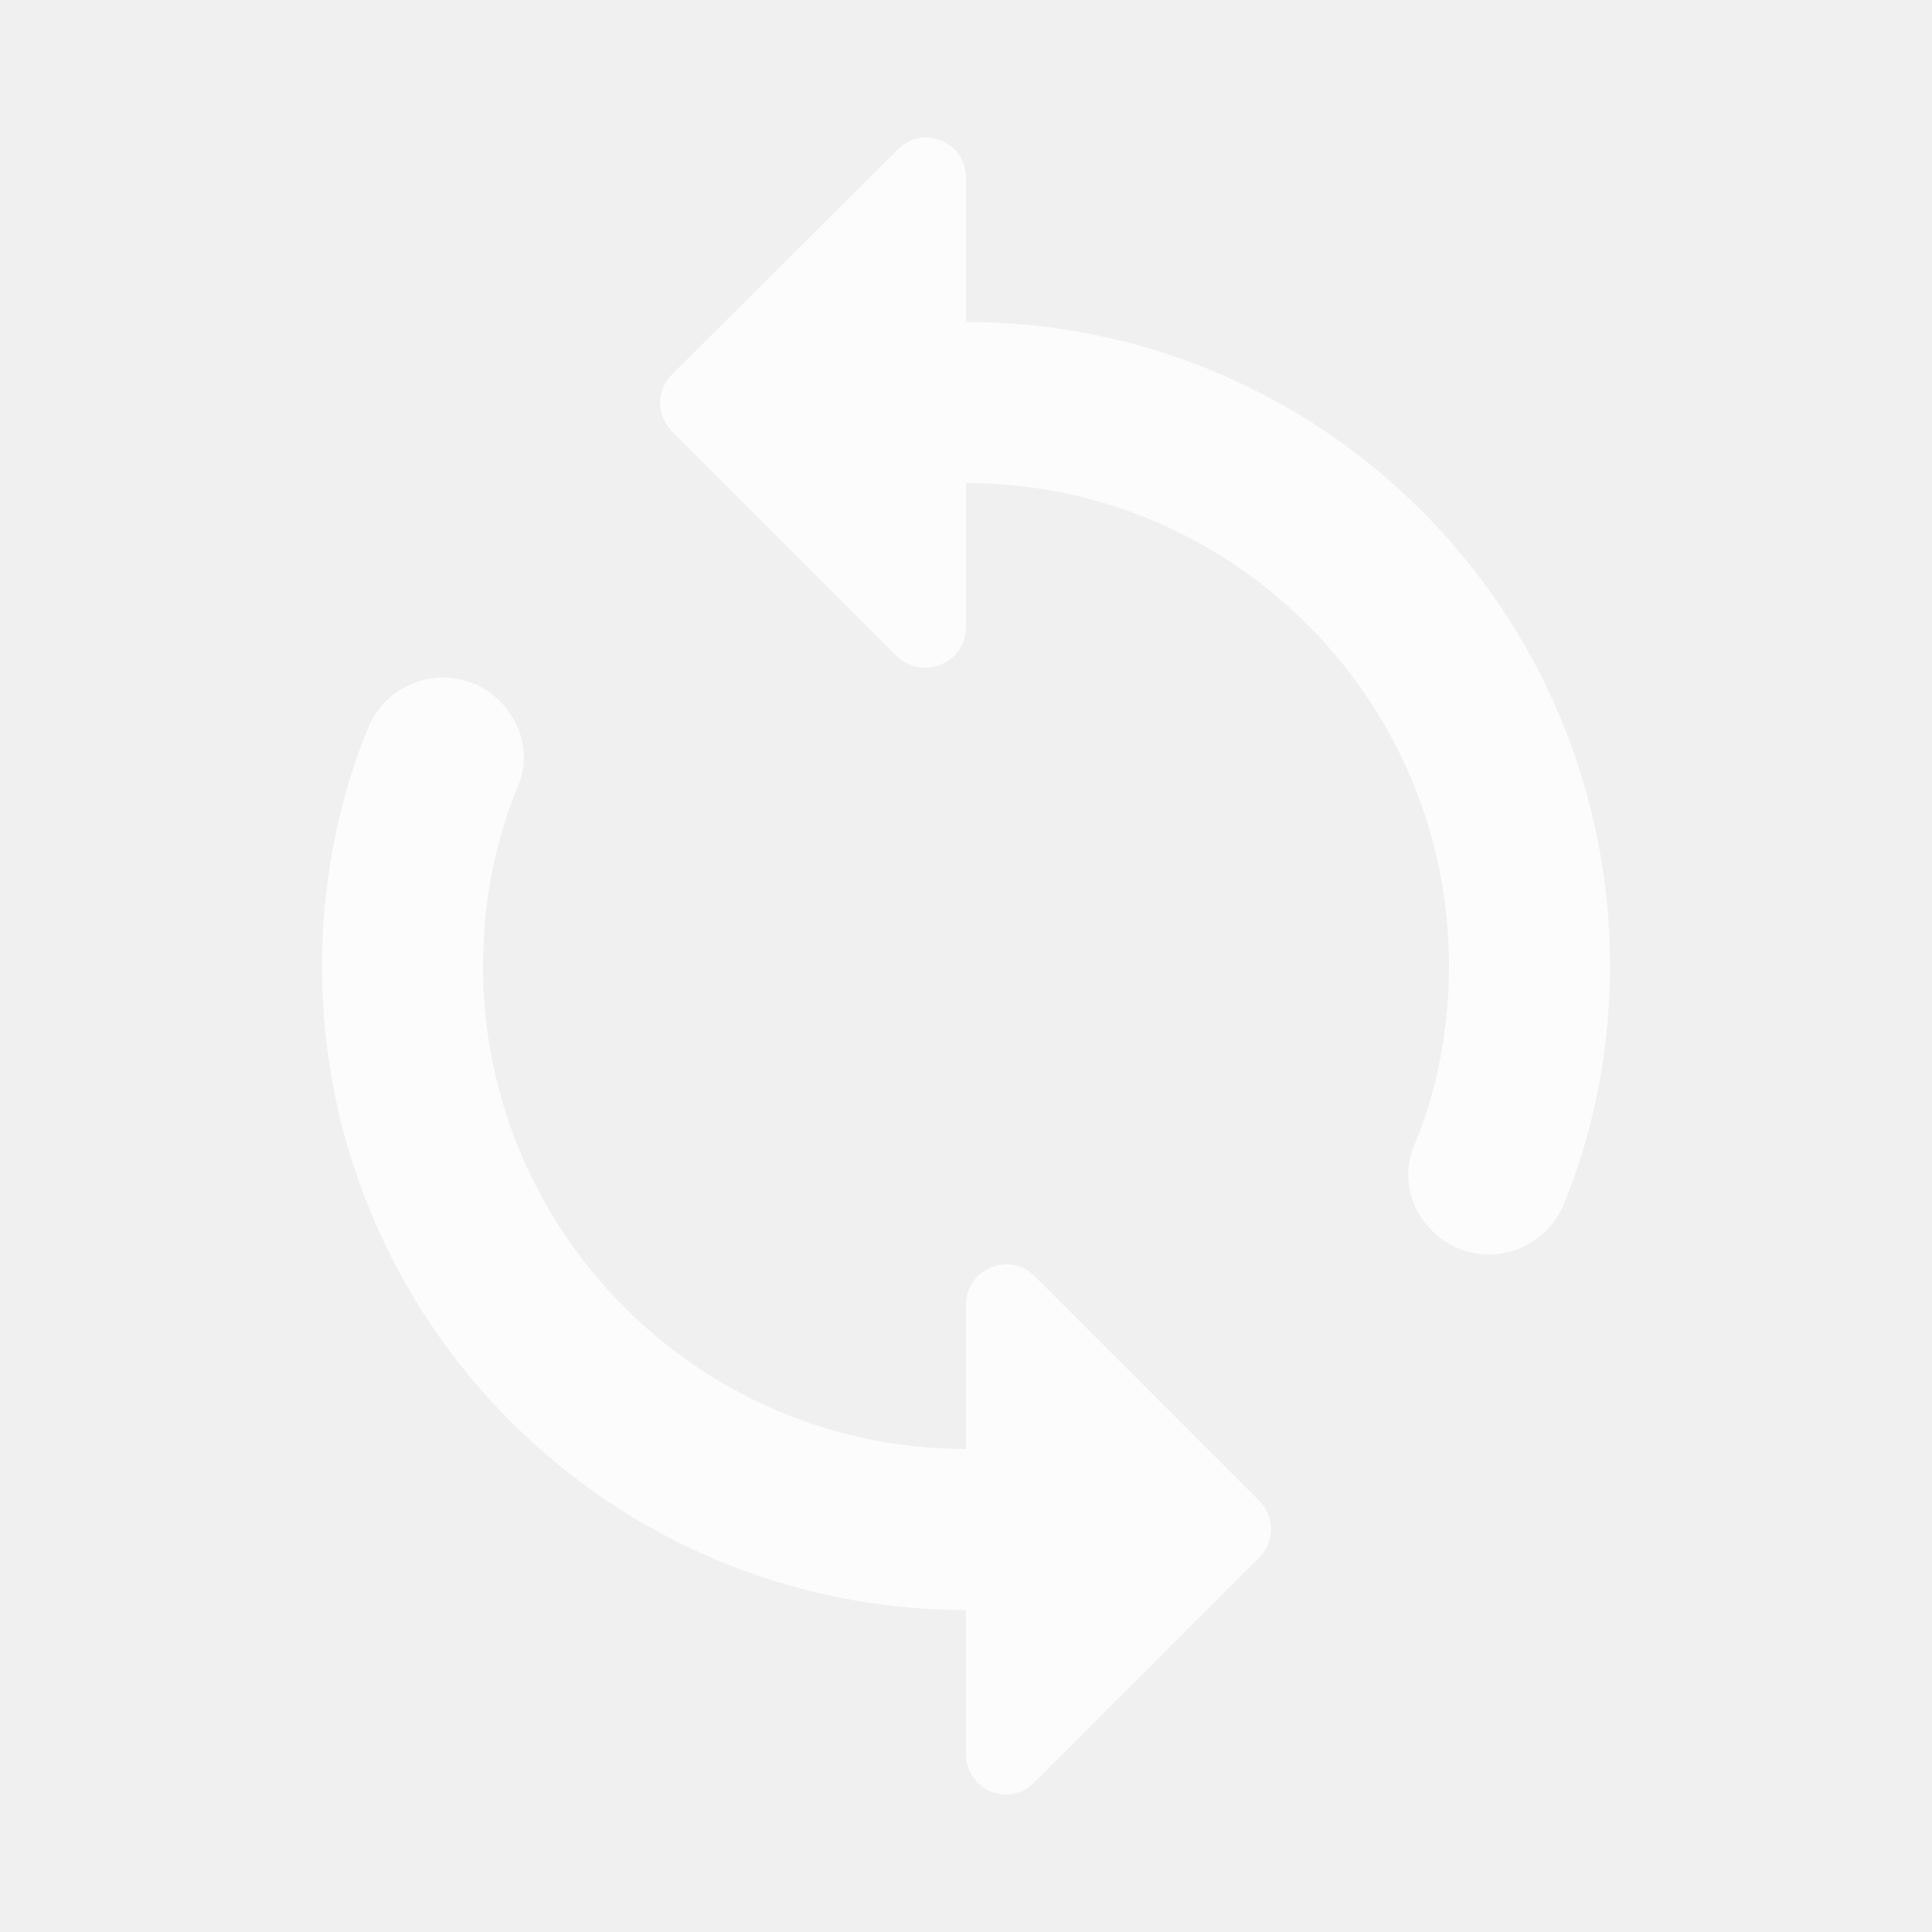
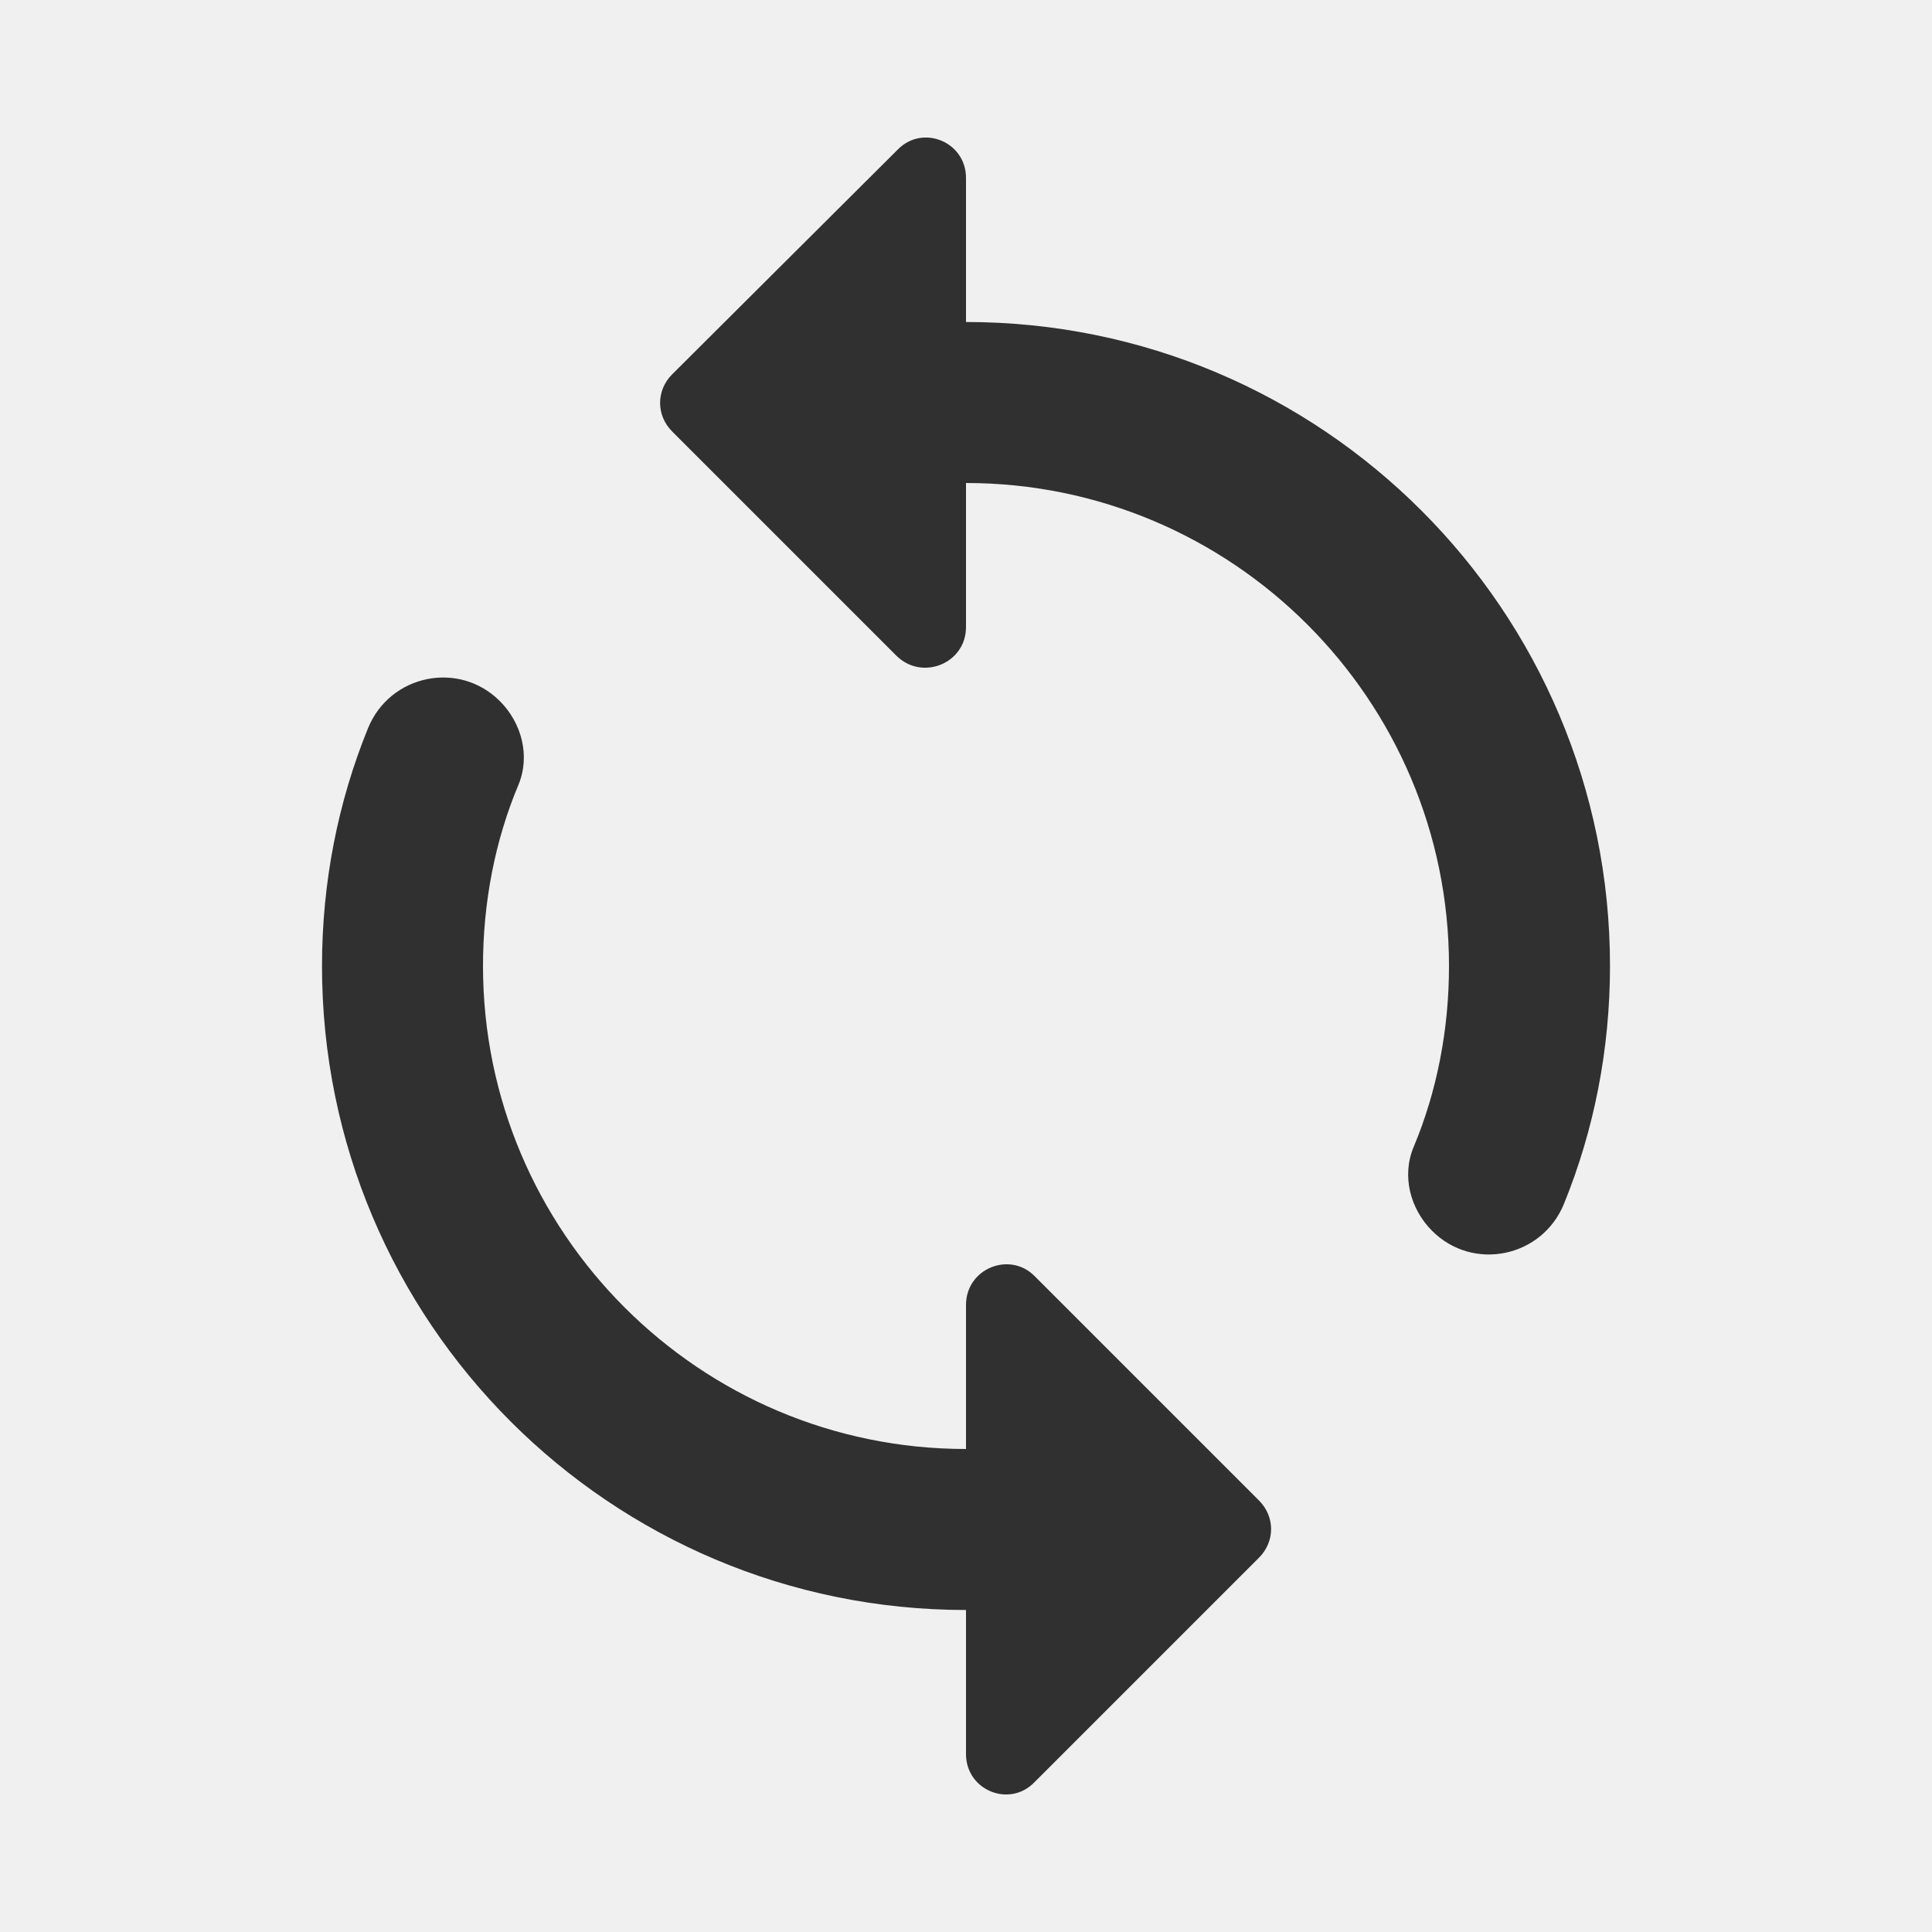
- <svg xmlns="http://www.w3.org/2000/svg" width="24" height="24" viewBox="0 0 24 24" fill="none">
+ <svg xmlns="http://www.w3.org/2000/svg" viewBox="0 0 24 24" fill="none">
  <g clip-path="url(#clip0_6568_4233)">
-     <path opacity="0.8" d="M12 4V2.21C12 1.76 11.46 1.54 11.15 1.86L8.35 4.65C8.15 4.85 8.15 5.16 8.35 5.36L11.14 8.15C11.46 8.46 12 8.24 12 7.79V6C15.31 6 18 8.69 18 12C18 12.79 17.85 13.56 17.56 14.25C17.41 14.61 17.52 15.02 17.79 15.29C18.3 15.8 19.16 15.62 19.43 14.95C19.8 14.04 20 13.04 20 12C20 7.58 16.42 4 12 4ZM12 18C8.69 18 6 15.31 6 12C6 11.21 6.15 10.44 6.44 9.75C6.59 9.39 6.48 8.98 6.21 8.71C5.7 8.2 4.84 8.38 4.57 9.05C4.2 9.96 4 10.96 4 12C4 16.42 7.58 20 12 20V21.79C12 22.24 12.54 22.46 12.85 22.14L15.64 19.35C15.84 19.15 15.84 18.84 15.64 18.64L12.85 15.85C12.54 15.54 12 15.76 12 16.21V18Z" fill="white" />
+     <path opacity="0.8" d="M12 4V2.21C12 1.76 11.46 1.54 11.15 1.86L8.35 4.65C8.15 4.85 8.15 5.16 8.35 5.36L11.14 8.15C11.46 8.46 12 8.24 12 7.79V6C15.31 6 18 8.69 18 12C18 12.79 17.85 13.56 17.56 14.25C17.41 14.61 17.52 15.02 17.79 15.29C18.3 15.8 19.16 15.62 19.43 14.95C19.8 14.04 20 13.04 20 12C20 7.58 16.42 4 12 4ZM12 18C8.69 18 6 15.31 6 12C6 11.21 6.15 10.44 6.44 9.75C6.59 9.39 6.48 8.98 6.21 8.71C5.7 8.2 4.84 8.38 4.57 9.05C4.2 9.96 4 10.96 4 12C4 16.42 7.58 20 12 20V21.79C12 22.24 12.54 22.46 12.85 22.14L15.64 19.35C15.84 19.15 15.84 18.84 15.64 18.64L12.85 15.85C12.54 15.54 12 15.76 12 16.21V18Z" fill="currentColor" />
  </g>
  <defs>
    <clipPath id="clip0_6568_4233">
-       <rect width="24" height="24" fill="white" />
+       <rect width="24" height="24" fill="currentColor" />
    </clipPath>
  </defs>
</svg>
